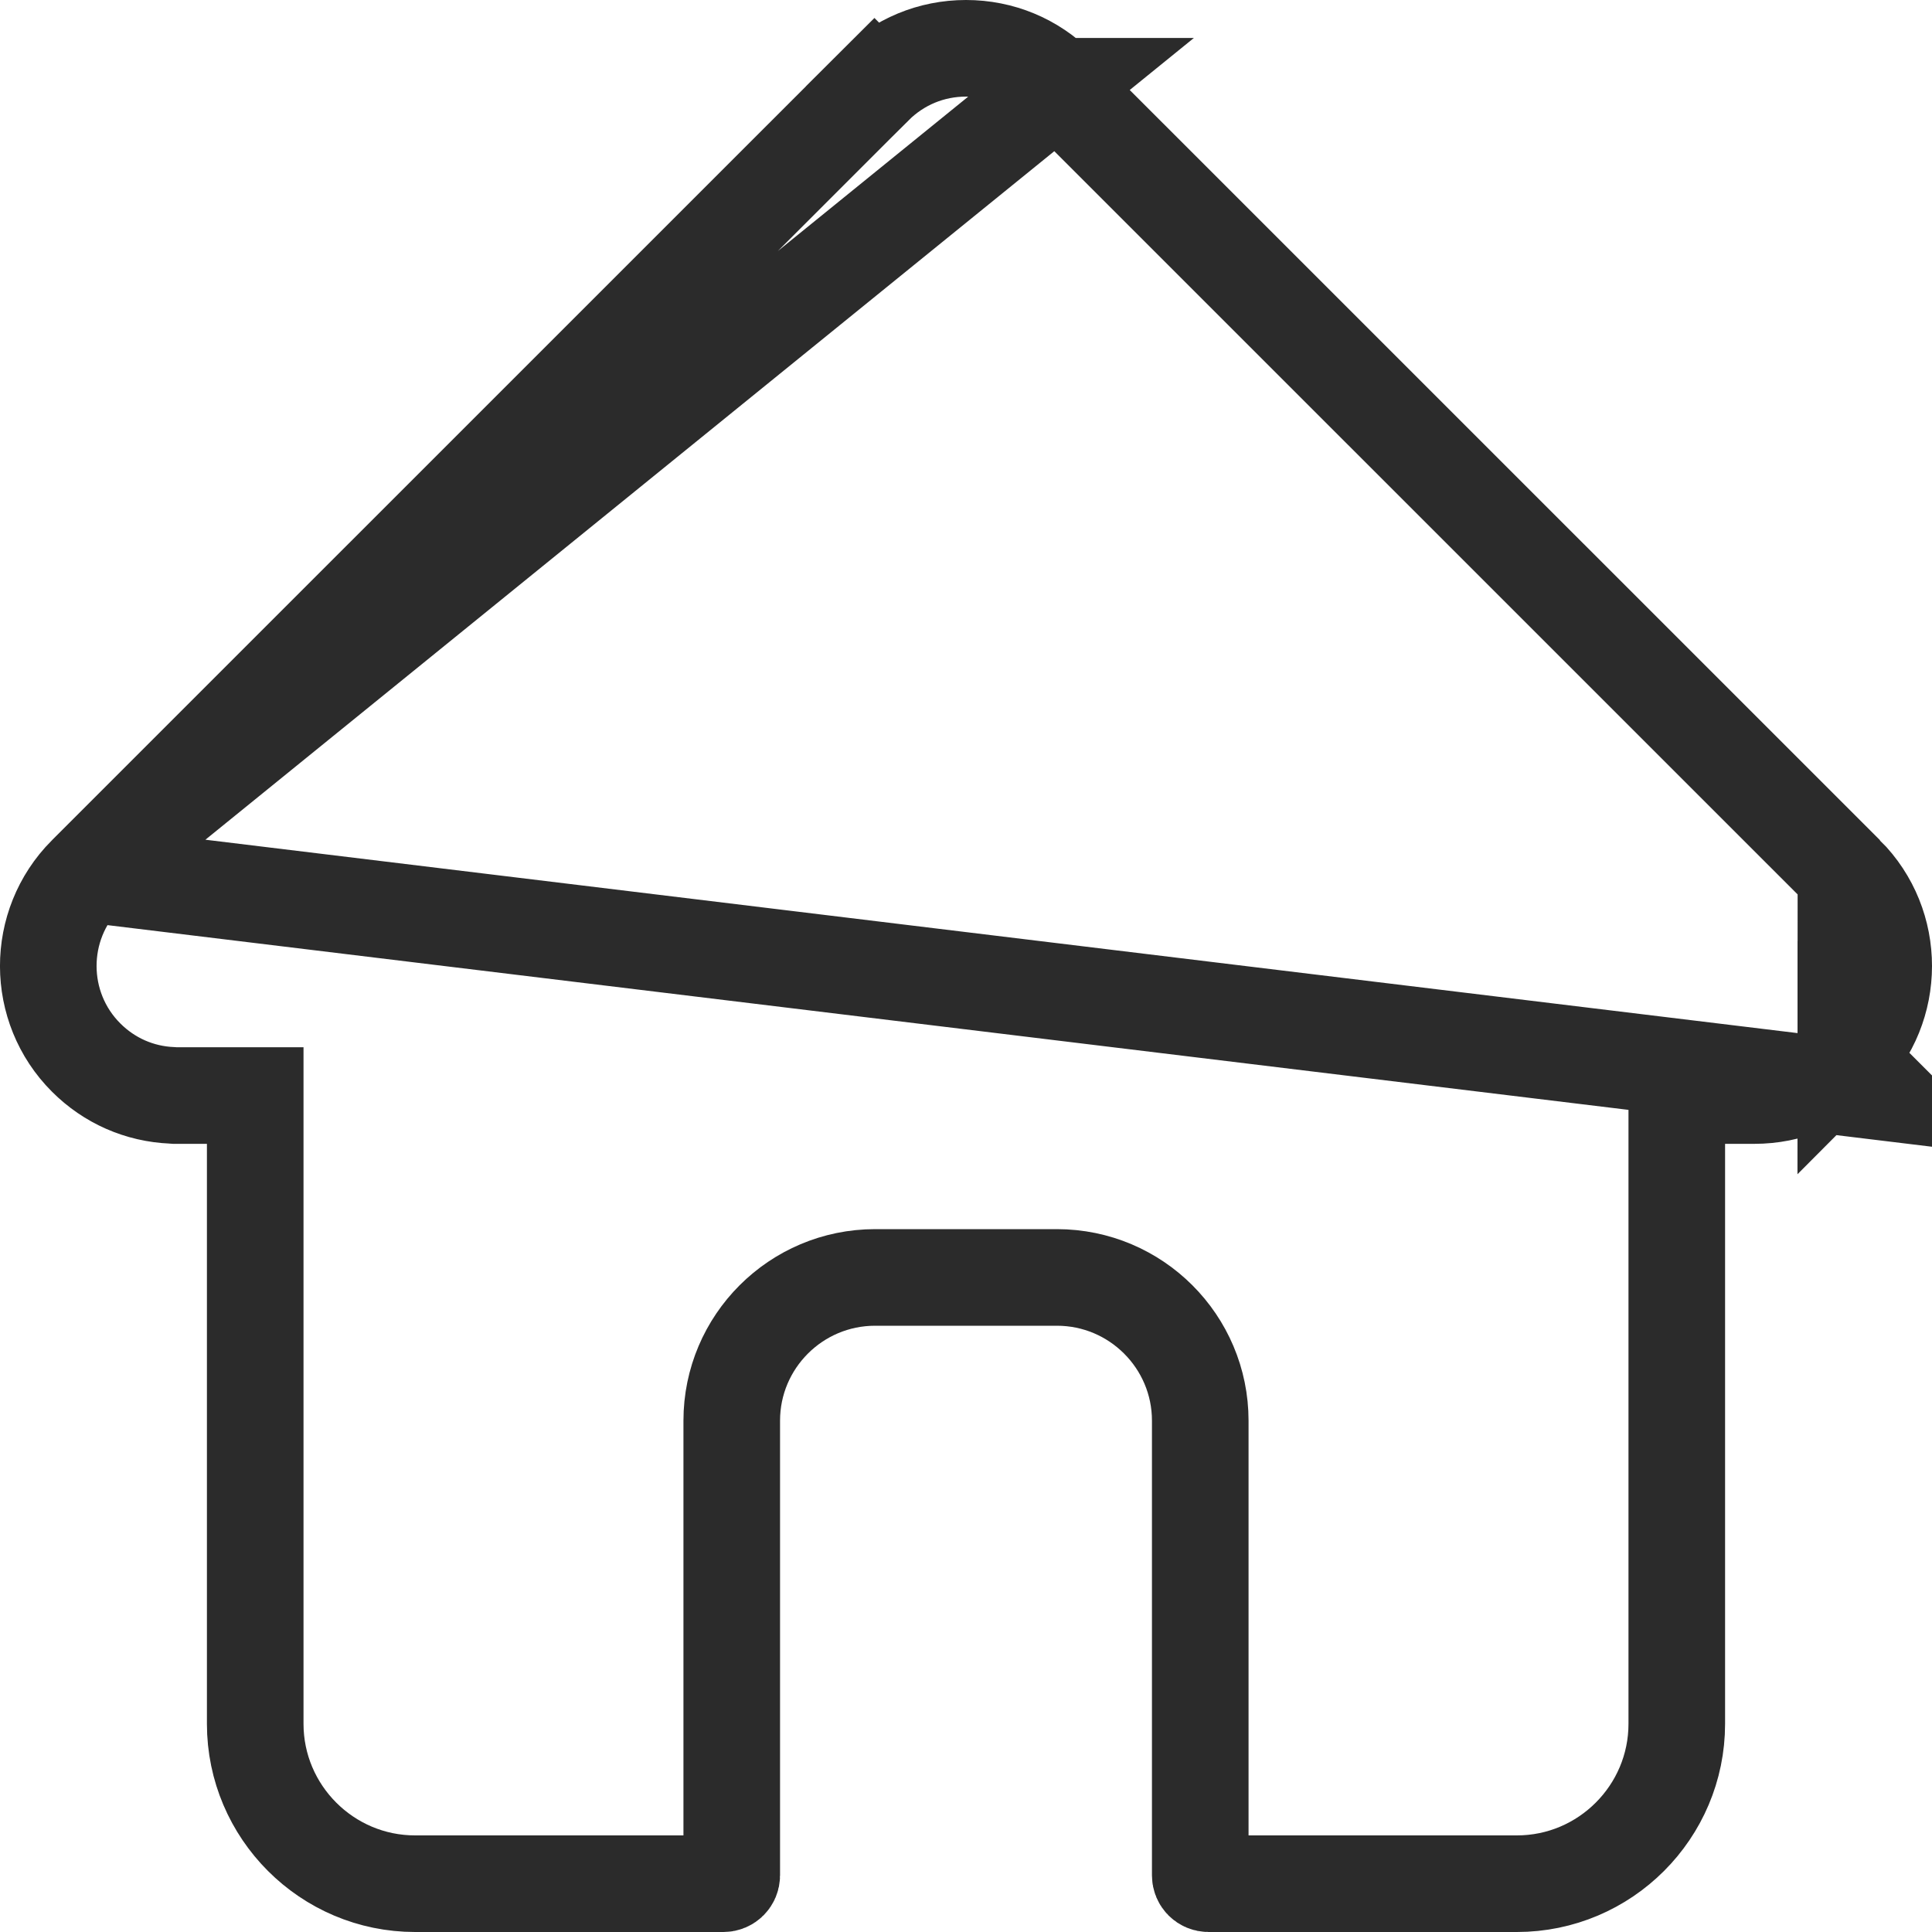
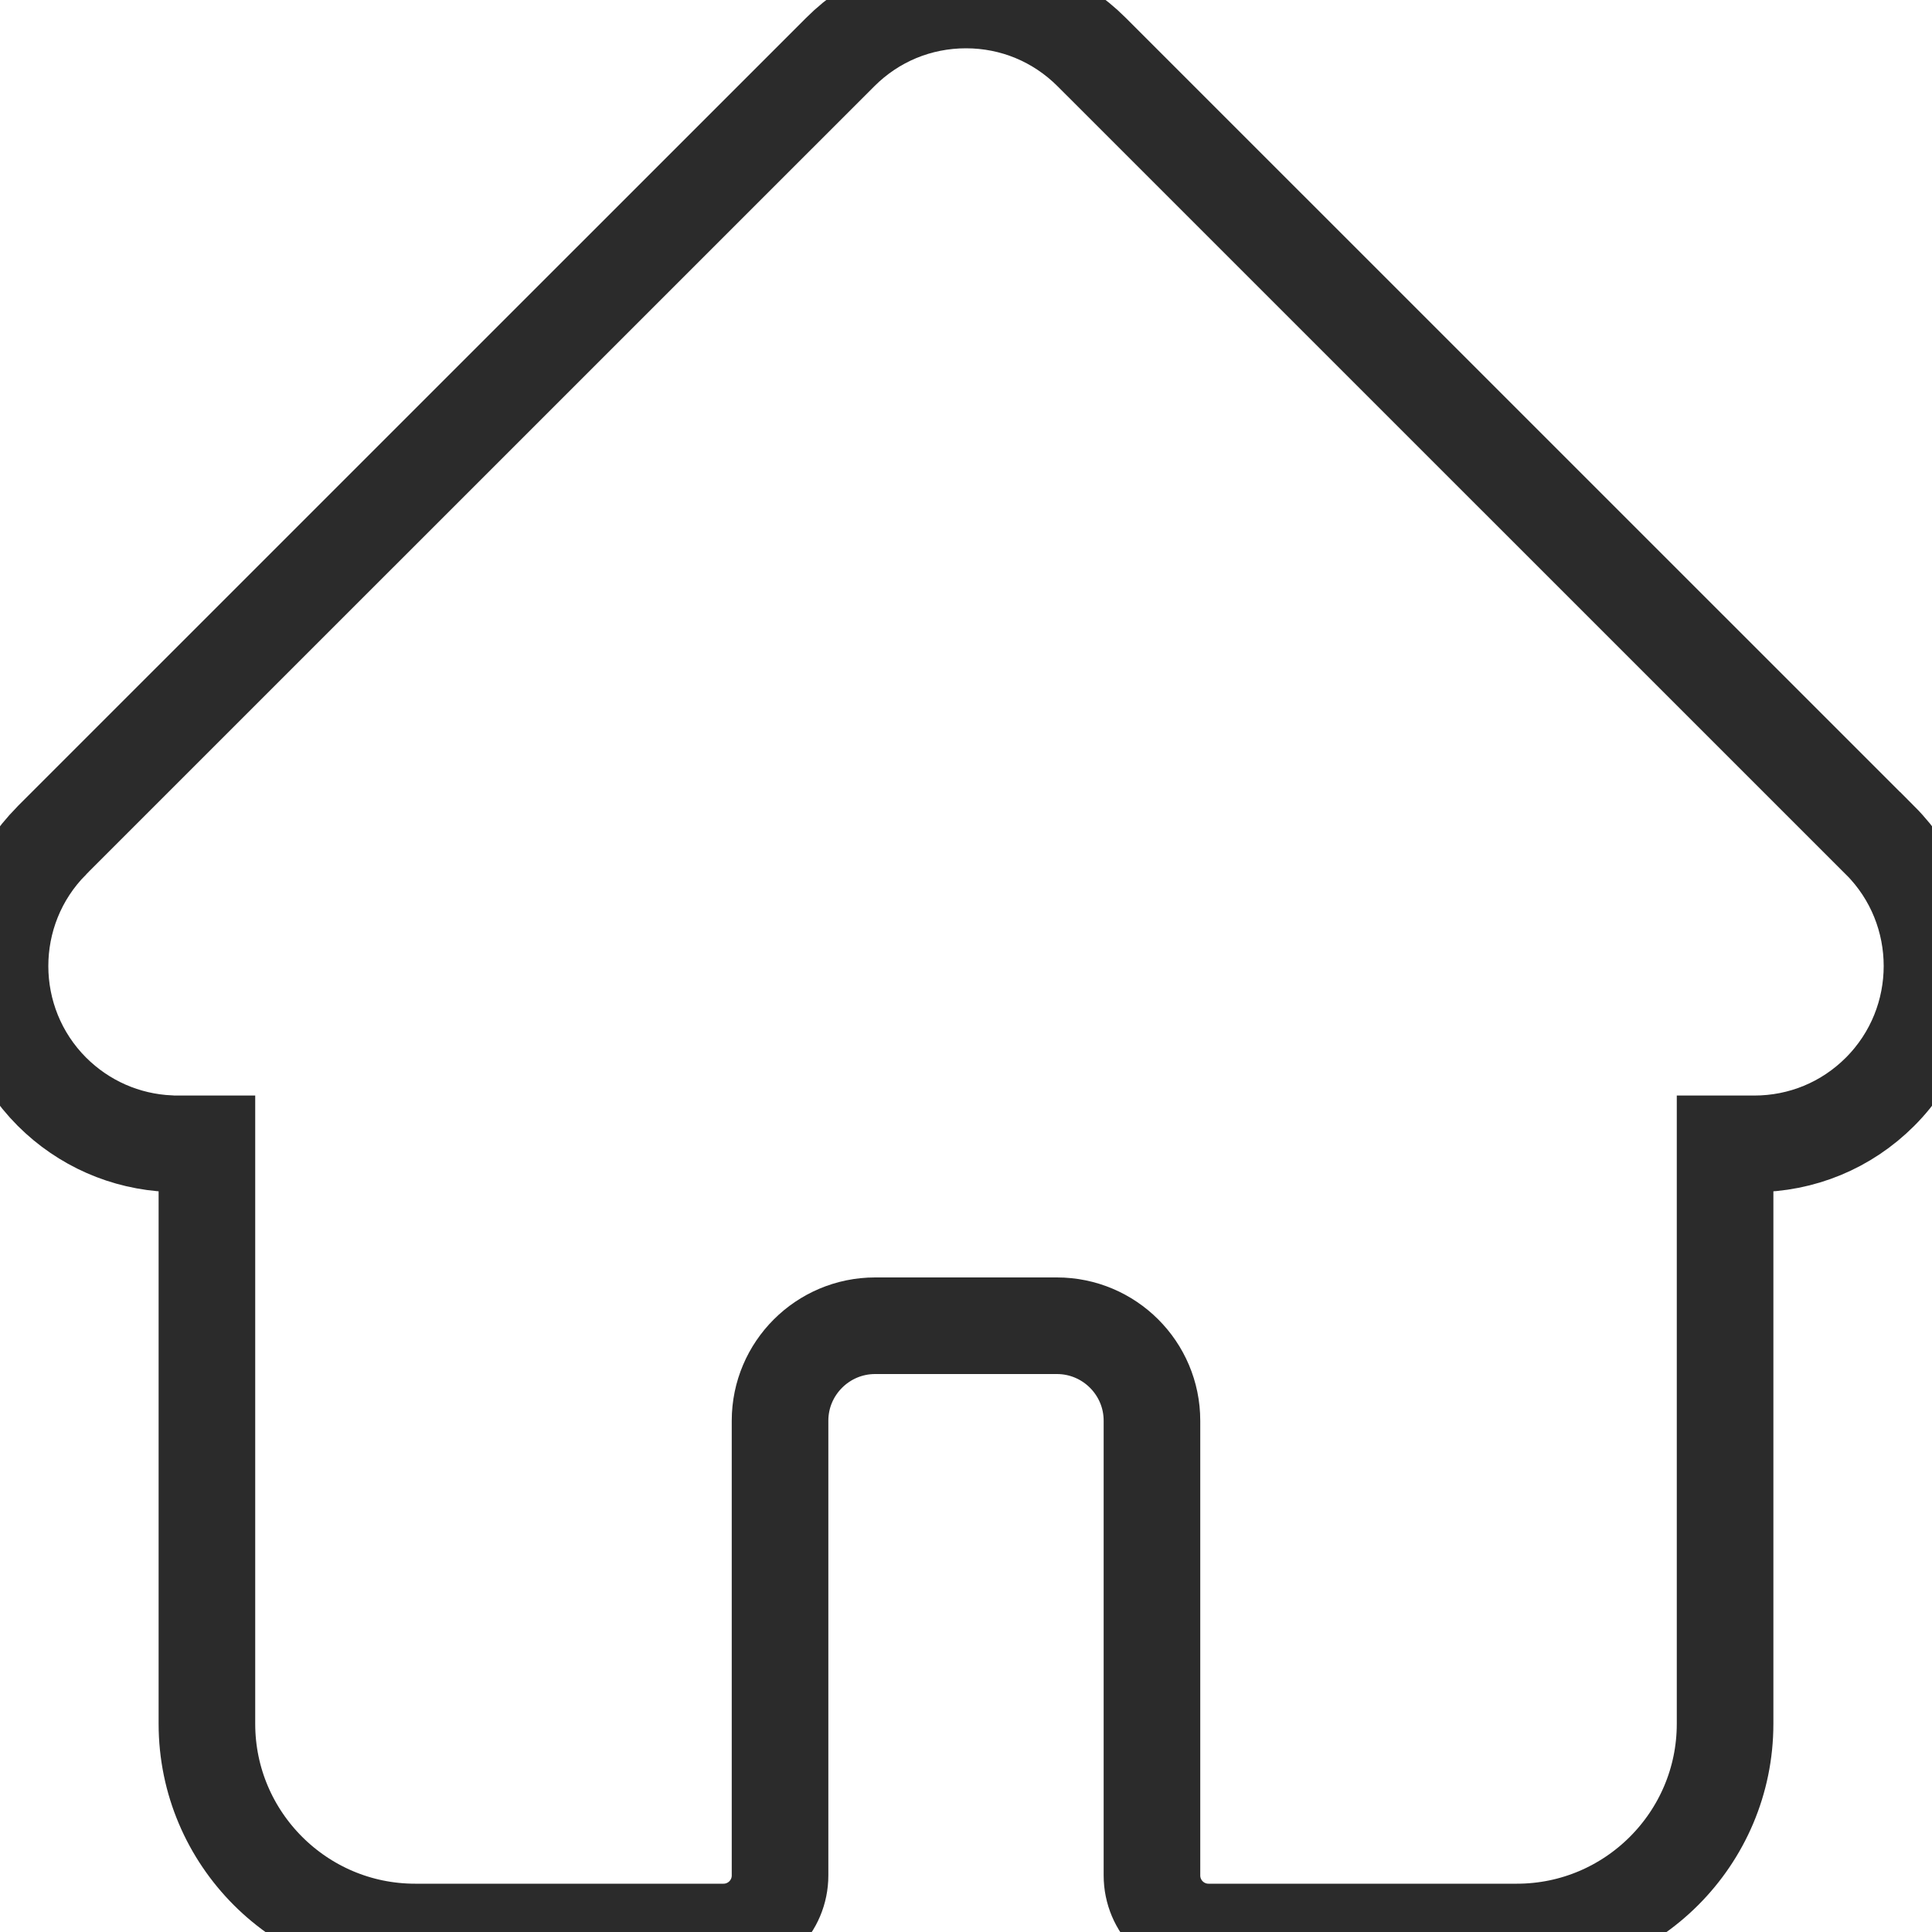
<svg xmlns="http://www.w3.org/2000/svg" width="20" height="20" viewBox="0 0 20 20" fill="none">
-   <path d="M10.949 0.893L10.948 0.893C10.694 0.639 10.359 0.5 10 0.5C9.641 0.5 9.306 0.639 9.051 0.893L8.698 0.539L9.051 0.893L0.897 9.046L10.949 0.893ZM10.949 0.893L19.108 9.051L19.108 9.051M10.949 0.893L19.108 9.051M19.108 10.948C19.108 10.948 19.108 10.948 19.108 10.949C18.854 11.203 18.519 11.341 18.16 11.341H17.858H17.358V11.841V17.845C17.358 18.757 16.615 19.5 15.703 19.5H12.511C12.463 19.5 12.425 19.462 12.425 19.414V14.707C12.425 13.889 11.76 13.224 10.941 13.224H9.059C8.24 13.224 7.575 13.889 7.575 14.707V19.414C7.575 19.461 7.537 19.5 7.489 19.5H4.297C3.385 19.5 2.642 18.757 2.642 17.845V11.841V11.341H2.142H1.817C1.814 11.341 1.811 11.341 1.809 11.341L1.795 11.34L1.782 11.339C1.444 11.325 1.131 11.187 0.892 10.948L0.892 10.948C0.37 10.427 0.369 9.577 0.889 9.054L0.897 9.047L19.462 11.302L19.108 10.948ZM19.108 10.948C19.63 10.426 19.631 9.575 19.109 9.053L19.108 10.948ZM19.108 9.051L19.109 9.052L19.108 9.051Z" stroke="#2B2B2B" />
+   <path d="M19.463 8.699C19.462 8.699 19.462 8.698 19.461 8.698L11.302 0.54C10.954 0.192 10.492 0 10 0C9.508 0 9.046 0.191 8.698 0.539L0.543 8.693C0.54 8.696 0.537 8.699 0.535 8.702C-0.179 9.42 -0.178 10.585 0.538 11.302C0.866 11.629 1.298 11.819 1.76 11.839C1.779 11.841 1.798 11.841 1.817 11.841H2.142V17.845C2.142 19.033 3.109 20 4.297 20H7.489C7.813 20 8.075 19.738 8.075 19.414V14.707C8.075 14.165 8.517 13.724 9.059 13.724H10.941C11.484 13.724 11.925 14.165 11.925 14.707V19.414C11.925 19.738 12.187 20 12.511 20H15.703C16.891 20 17.858 19.033 17.858 17.845V11.841H18.16C18.651 11.841 19.114 11.65 19.462 11.302C20.179 10.584 20.179 9.417 19.463 8.699Z" stroke="#2B2B2B" />
</svg>
